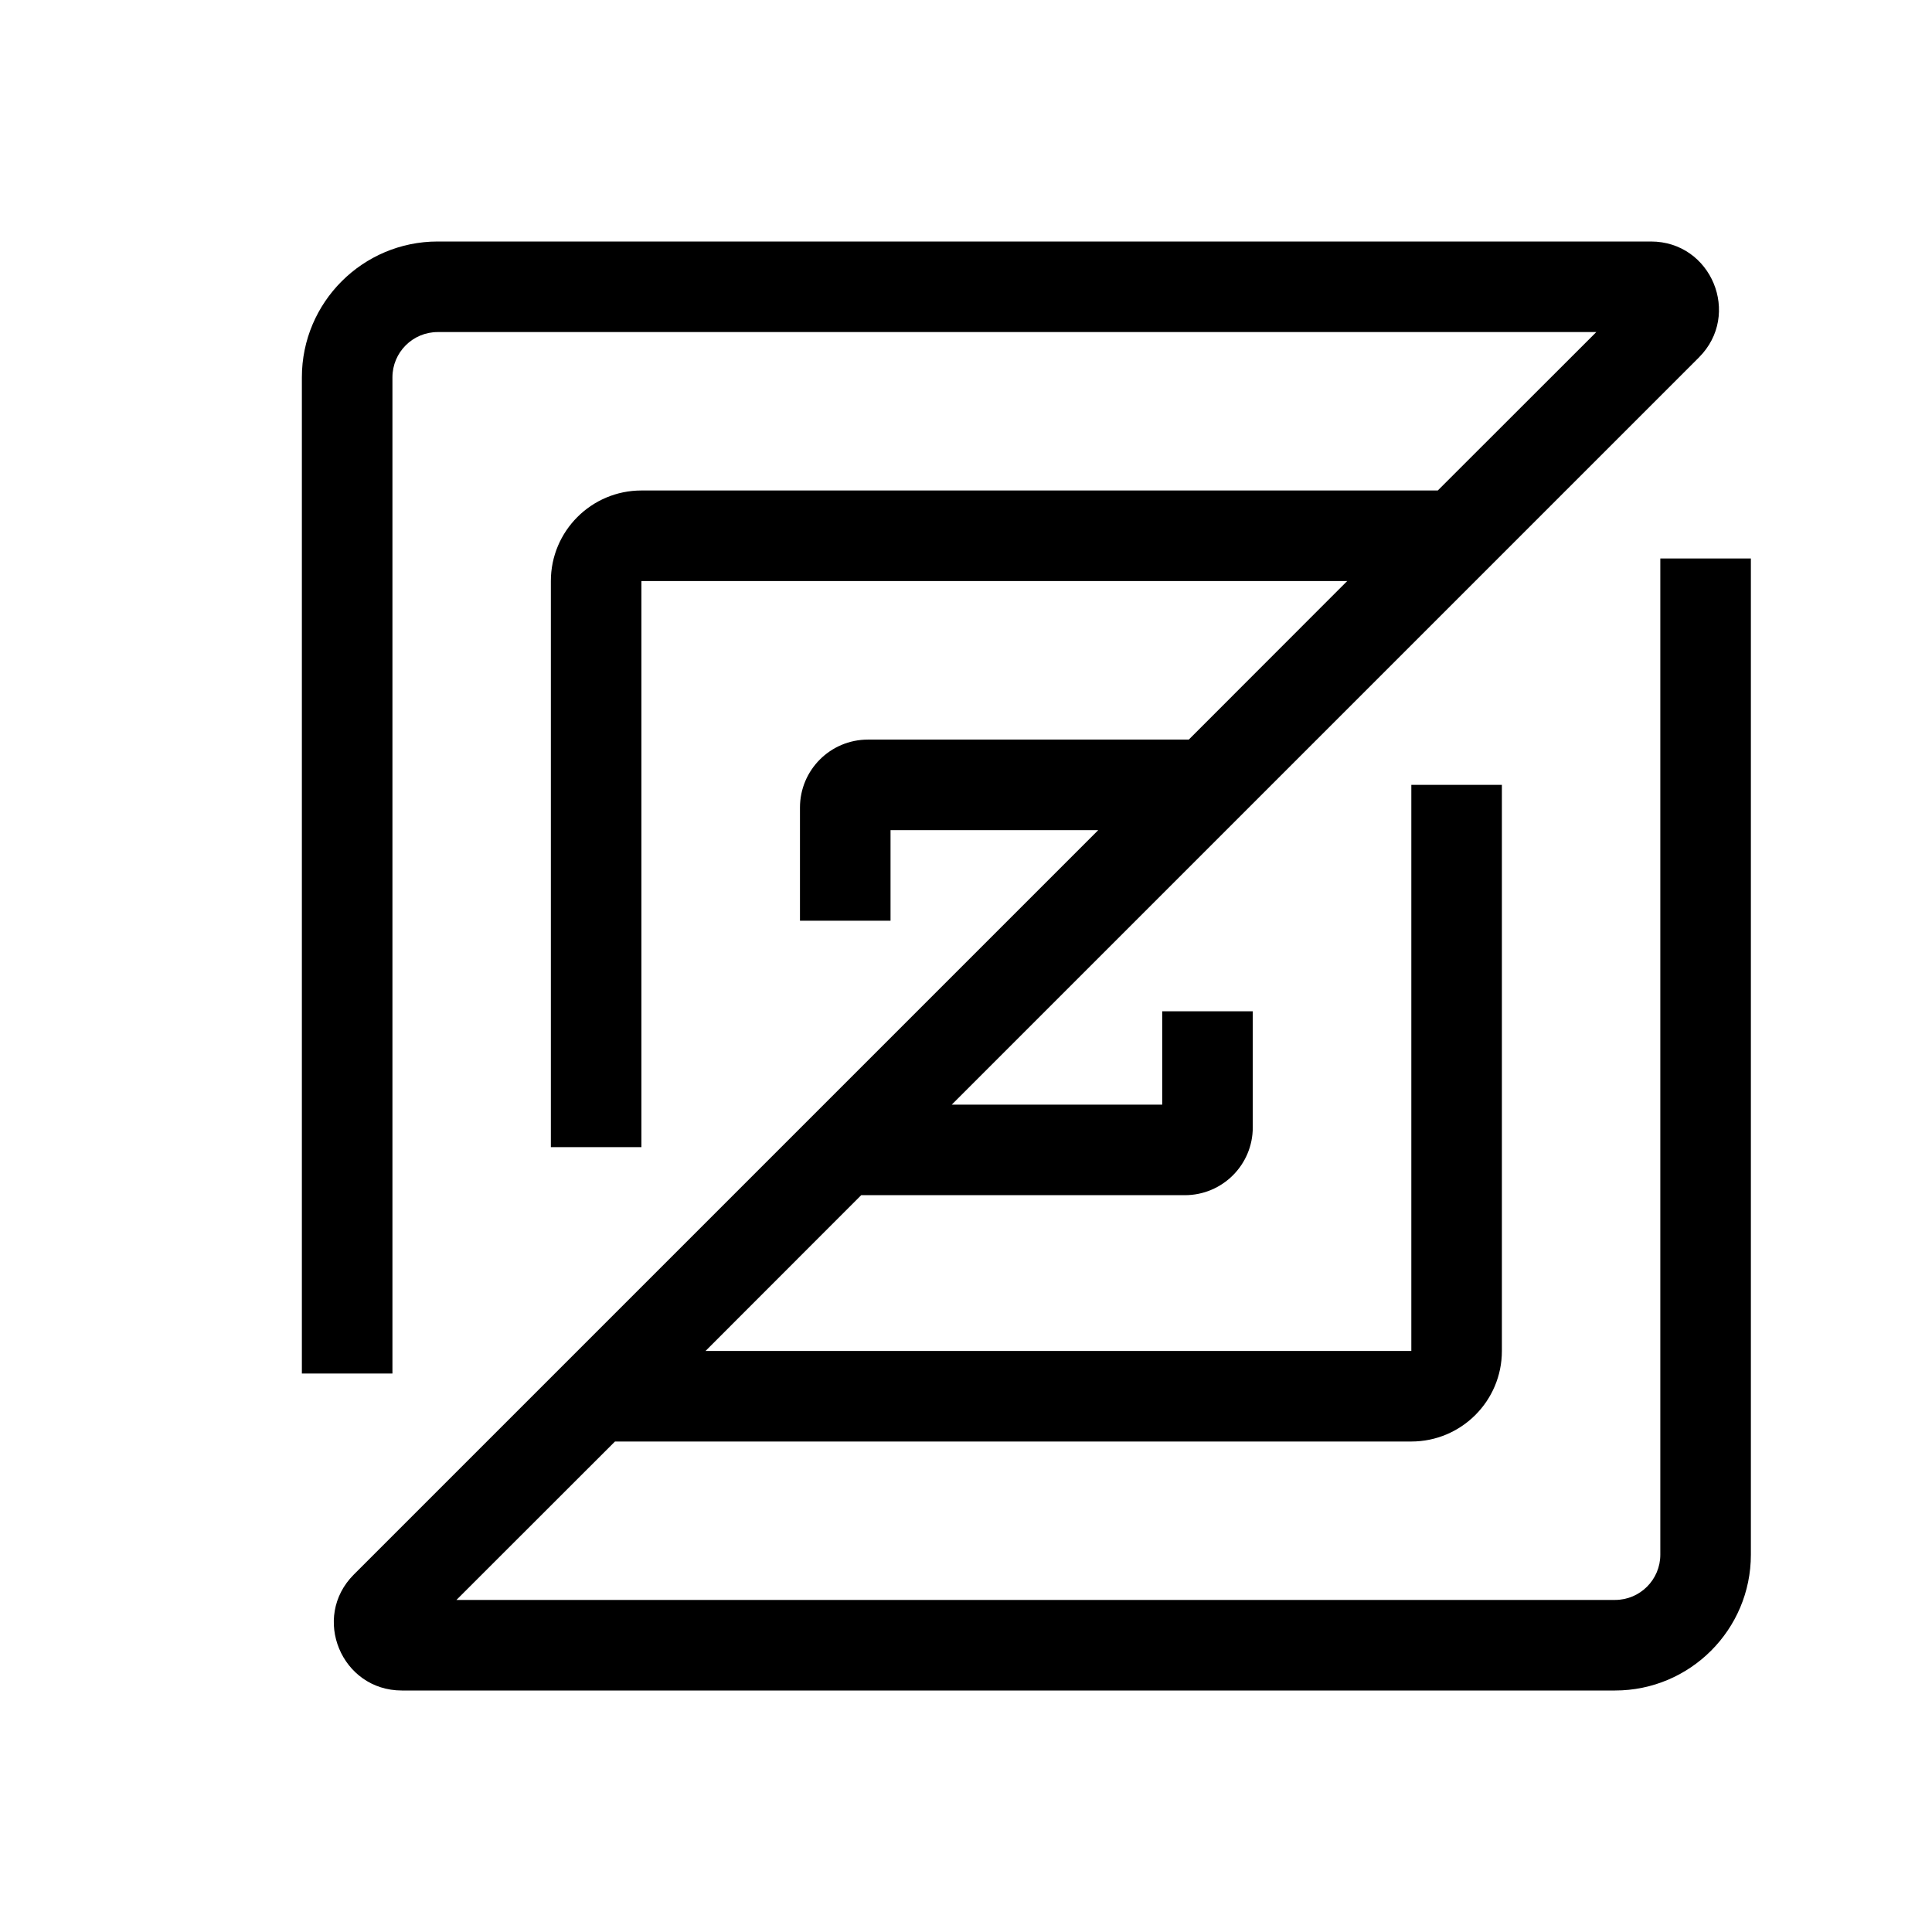
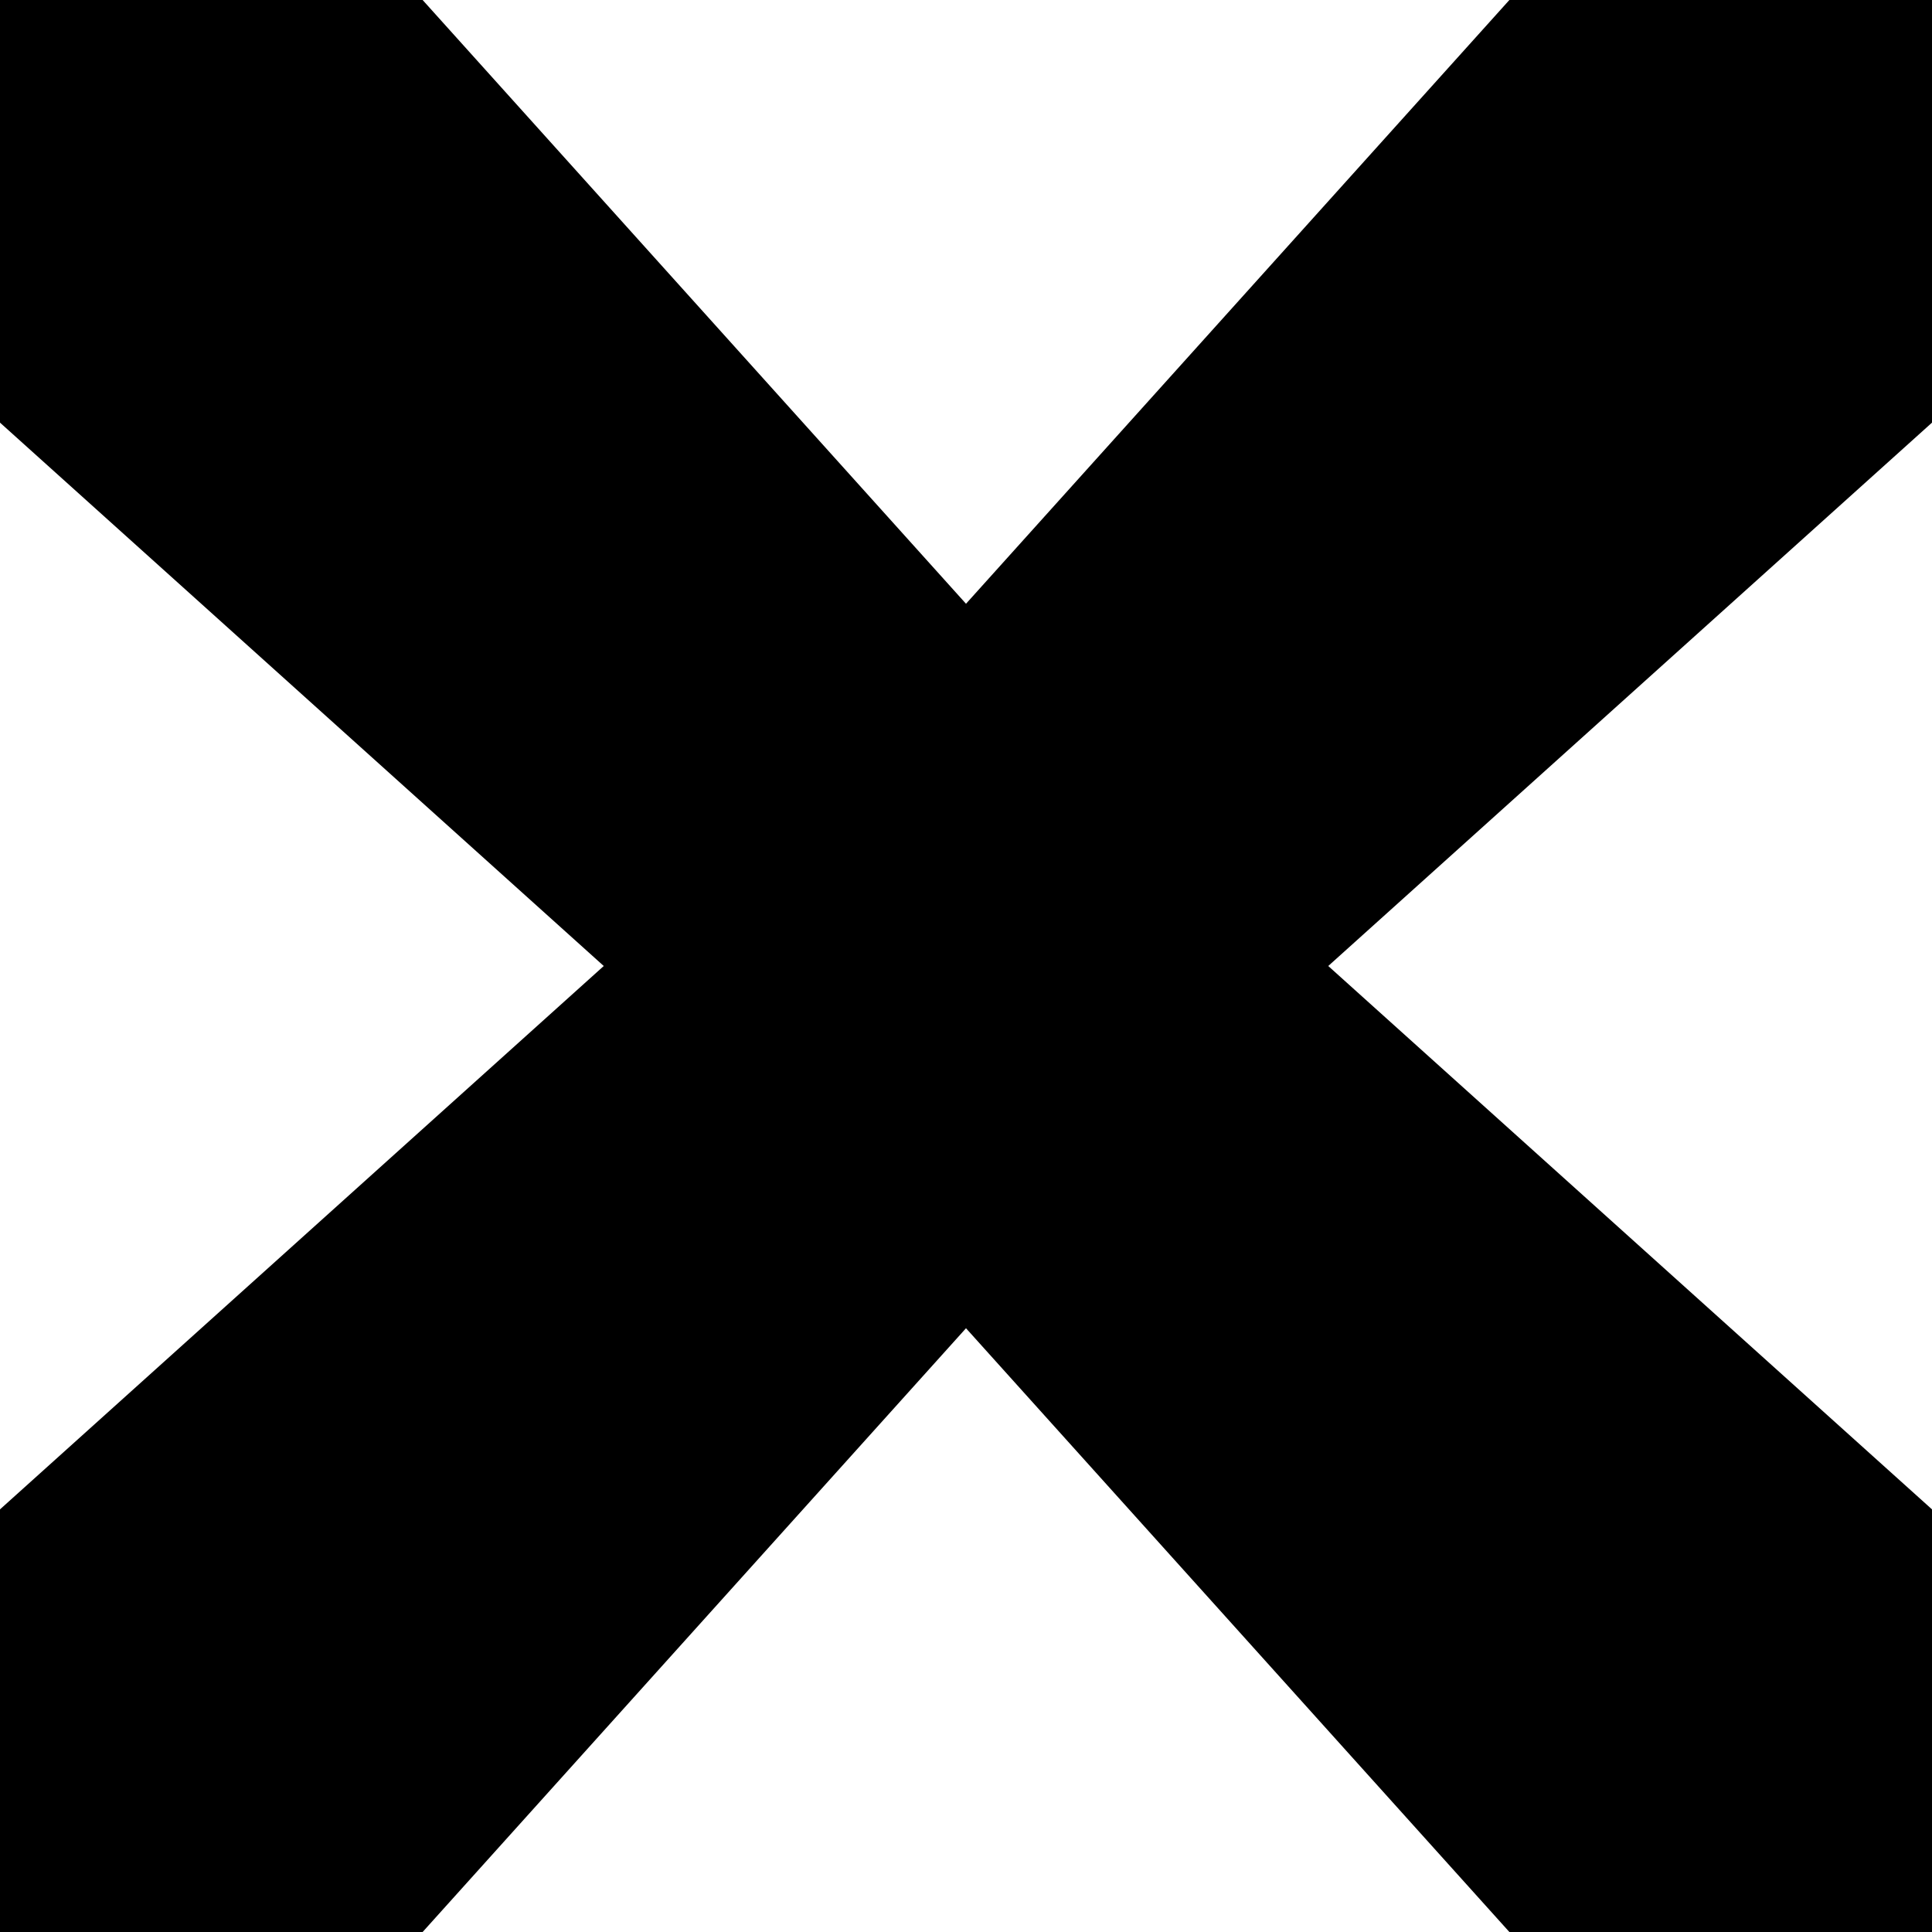
<svg xmlns="http://www.w3.org/2000/svg" width="16" height="16" viewBox="0 0 16 16" fill="none">
-   <path fill-rule="evenodd" clip-rule="evenodd" d="M3.625 2.75C3.418 2.75 3.25 2.918 3.25 3.125V11.375H2.5V3.125C2.5 2.504 3.004 2 3.625 2H13.672C14.174 2 14.424 2.606 14.07 2.96L7.882 9.148H9.625V8.375H10.375V9.336C10.375 9.647 10.123 9.898 9.812 9.898H7.132L5.843 11.188H11.688V6.5H12.438V11.188C12.438 11.602 12.102 11.938 11.688 11.938H5.093L3.78 13.25H13.375C13.582 13.25 13.75 13.082 13.75 12.875V4.625H14.5V12.875C14.5 13.496 13.996 14 13.375 14H3.328C2.827 14 2.576 13.394 2.93 13.04L9.095 6.875H7.375V7.625H6.625V6.688C6.625 6.377 6.877 6.125 7.188 6.125H9.845L11.157 4.812H5.312V9.5H4.562V4.812C4.562 4.398 4.898 4.062 5.312 4.062H11.907L13.22 2.75H3.625Z" fill="black" />
+   <path d="   M 0 0   H 3.5   L 8 5   L 12.5 0   H 16   V 3.5   L 11 8   L 16 12.5   V 16   H 12.5   L 8 11   L 3.5 16   H 0   V 12.5   L 5 8   L 0 3.5   Z " fill="black" />
</svg>
